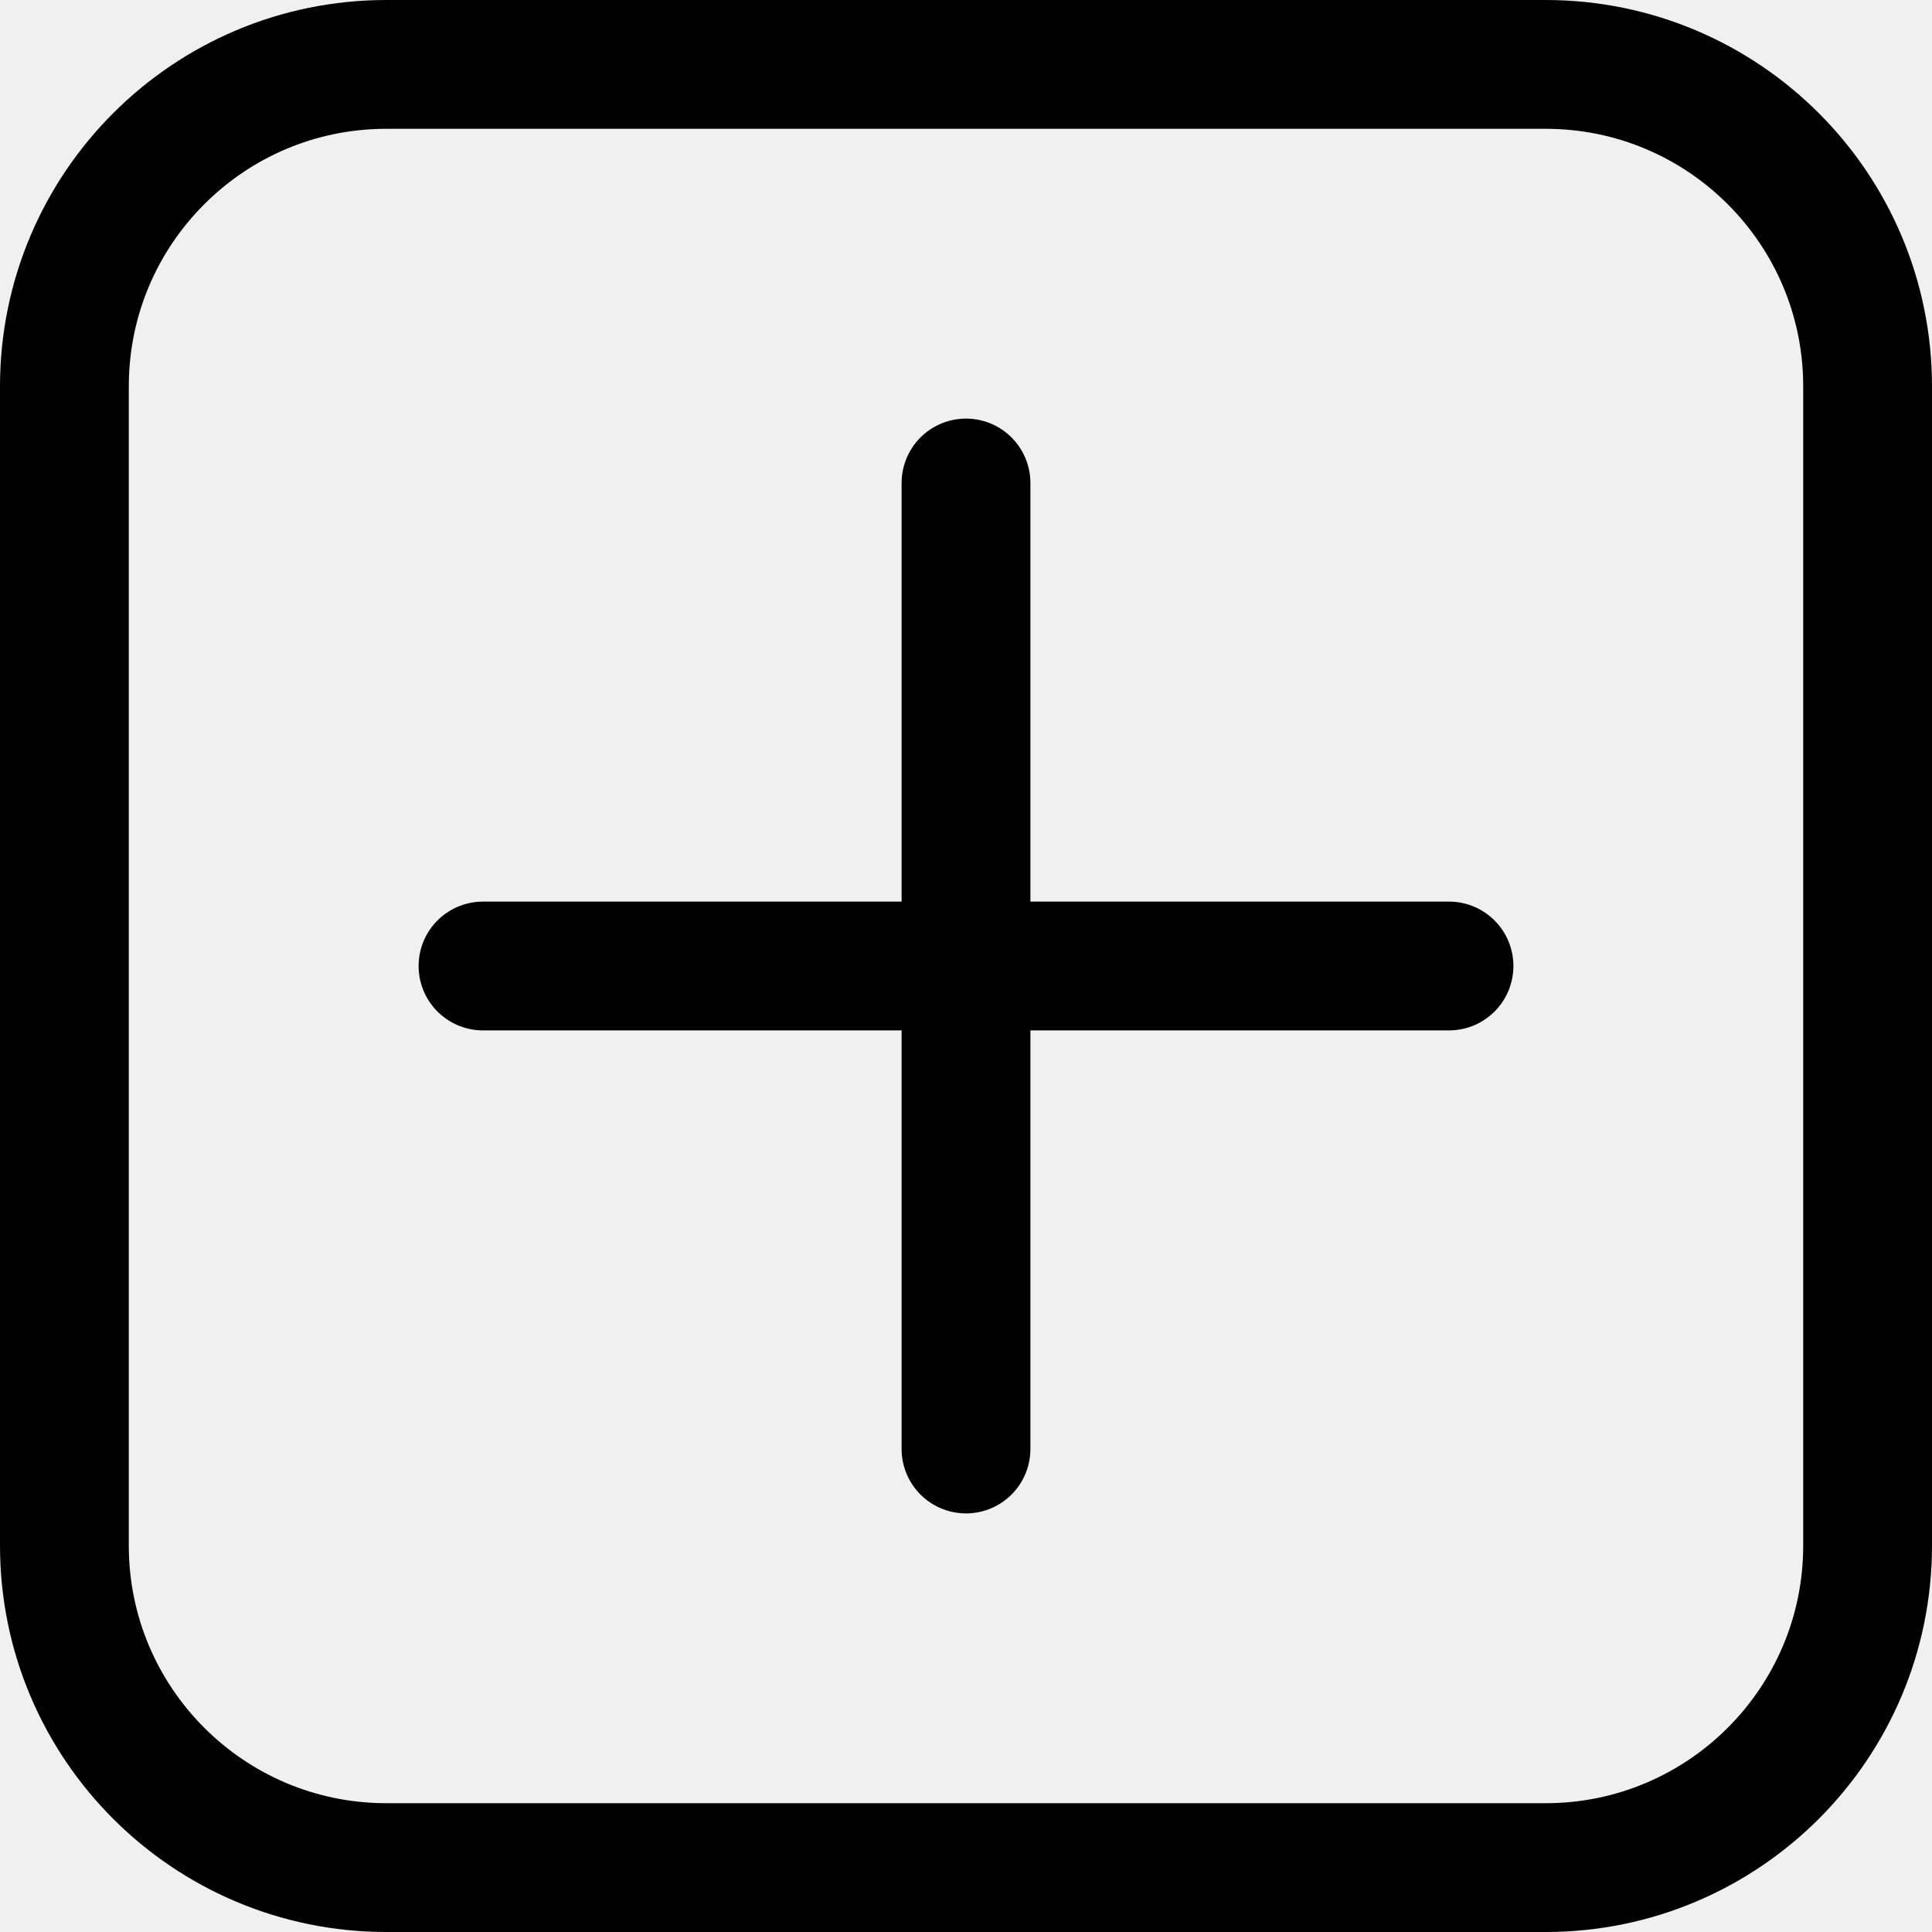
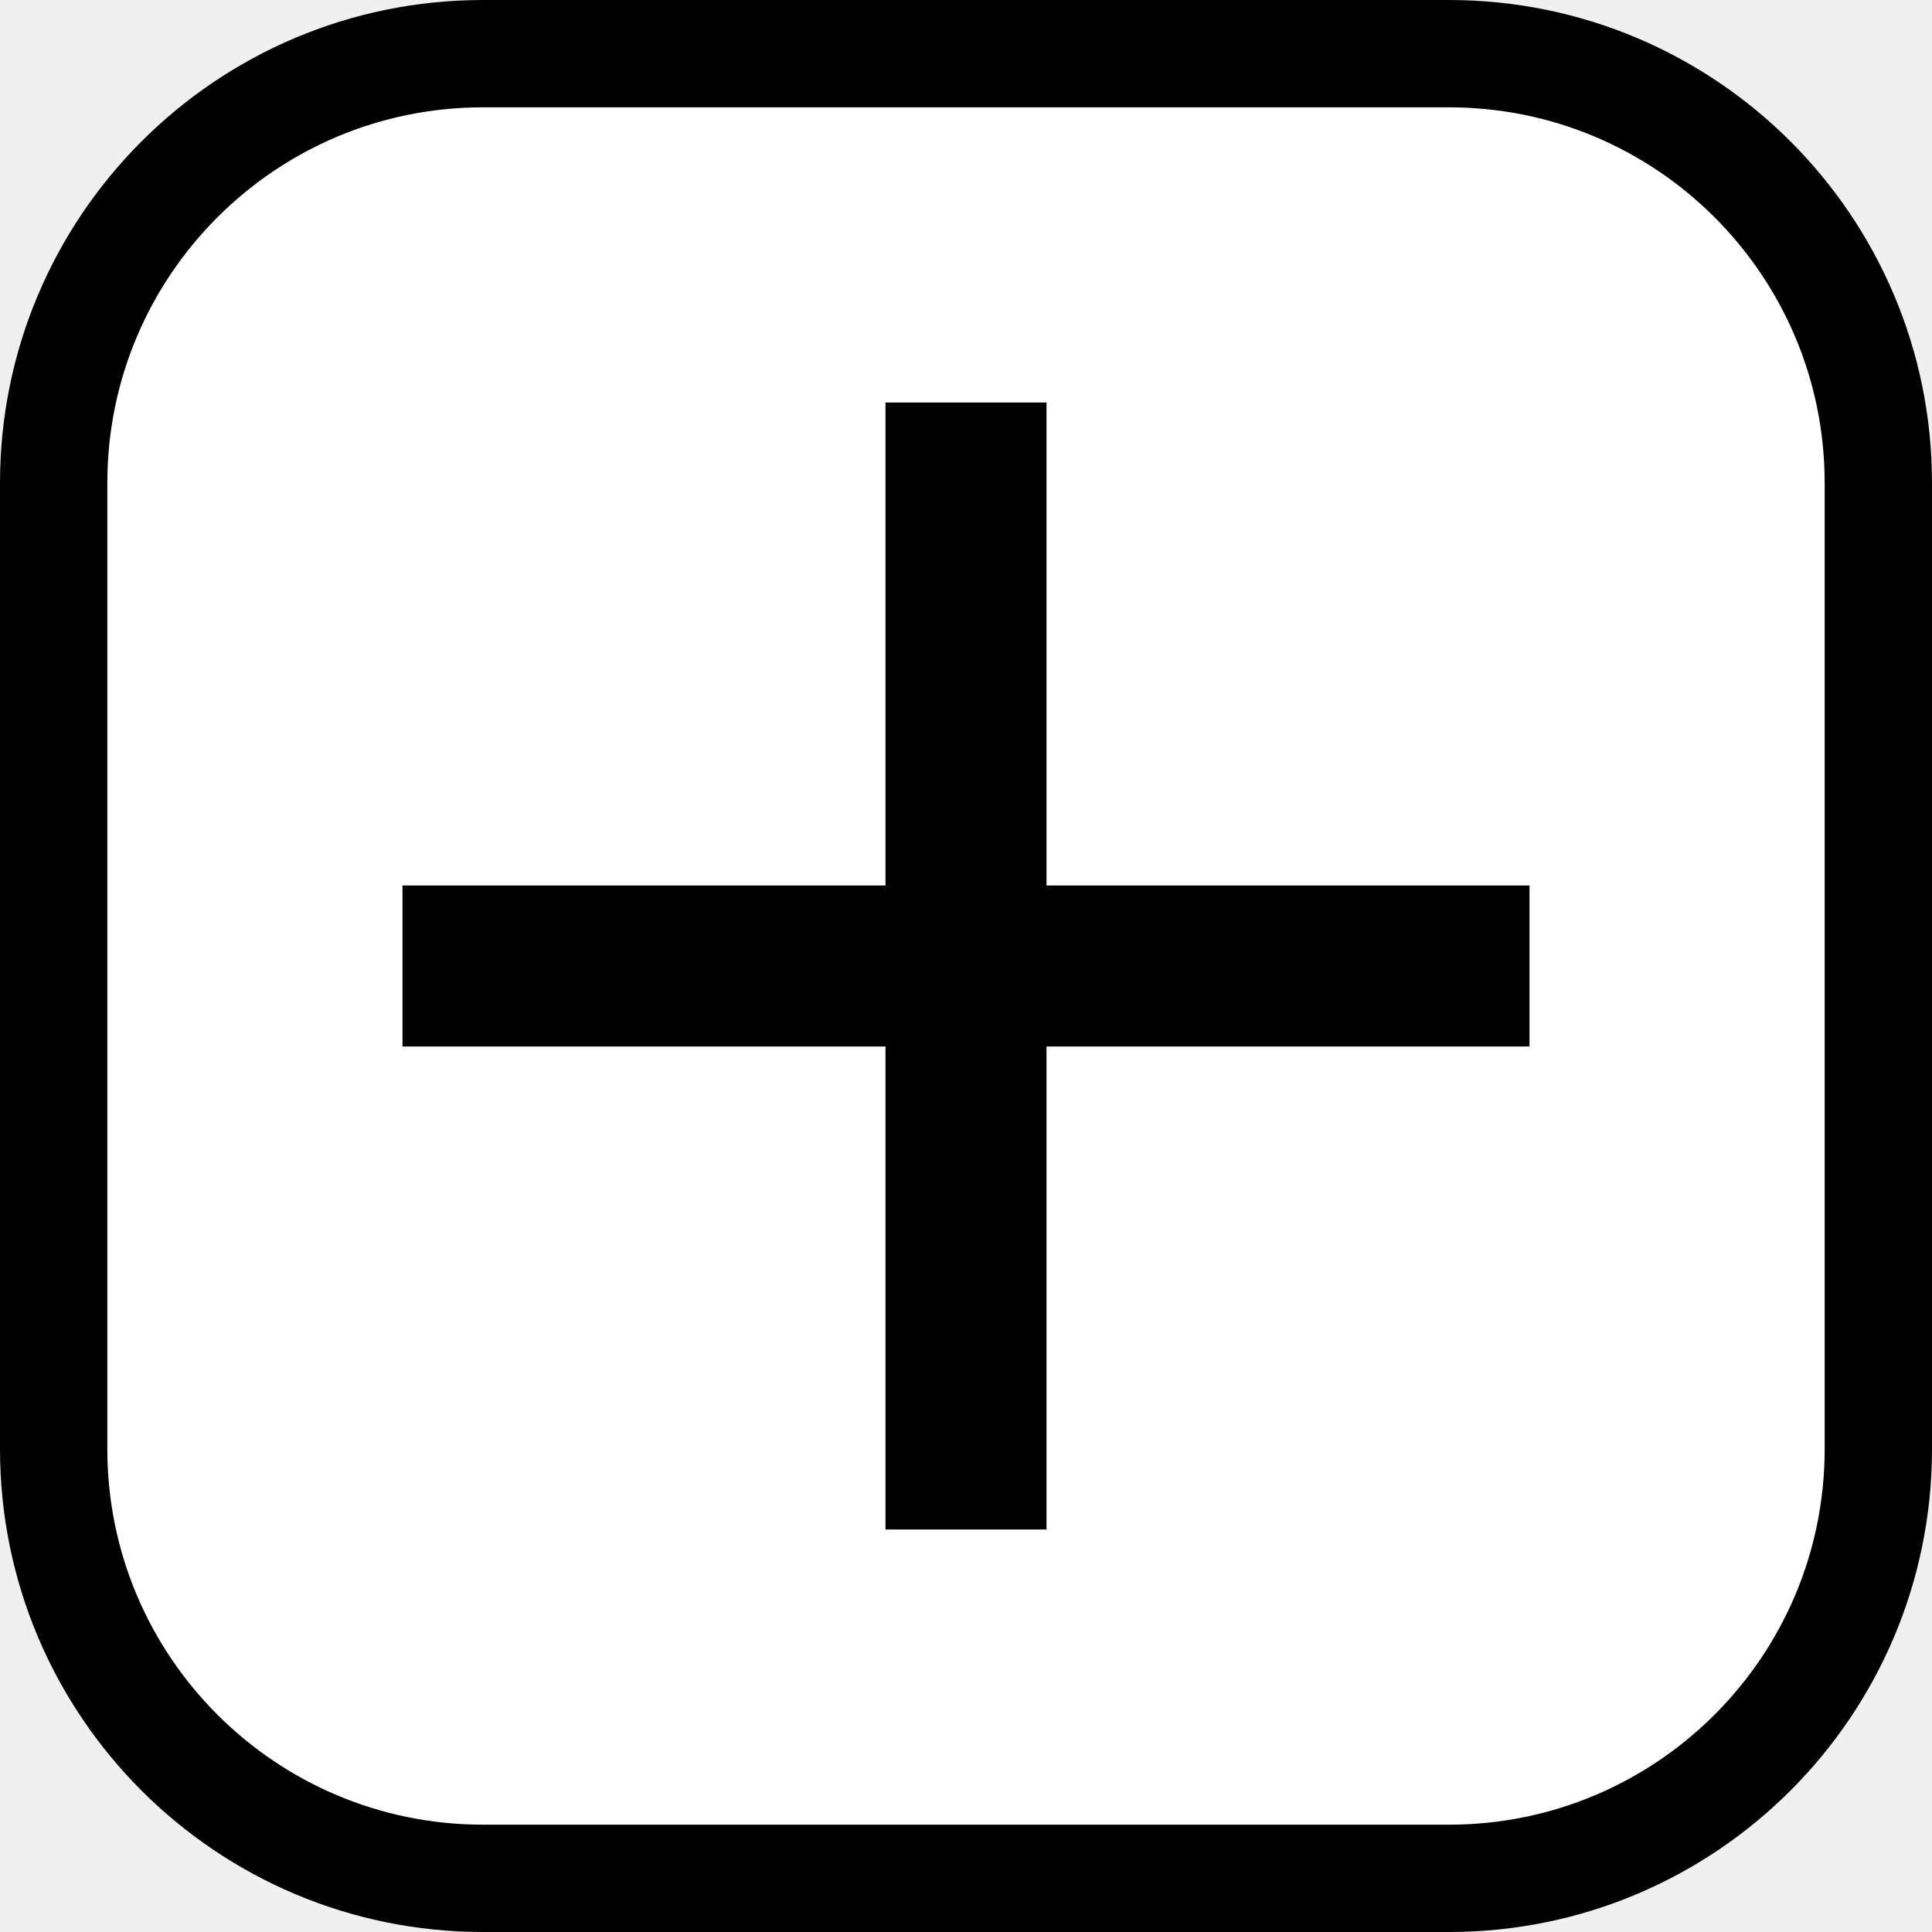
- <svg xmlns="http://www.w3.org/2000/svg" width="30" height="30" viewBox="0 0 30 30" fill="none">
-   <rect x="1" y="1" width="28" height="28" rx="5" stroke="black" stroke-width="2" />
-   <path d="M7.5 15H22.5" stroke="black" stroke-width="2" stroke-linecap="round" />
-   <path d="M15 22.5L15 7.5" stroke="black" stroke-width="2" stroke-linecap="round" />
+ <svg xmlns="http://www.w3.org/2000/svg" width="36" height="36" viewBox="0 0 36 36" fill="none">
+   <rect x="1" y="1" width="34" height="34" rx="8" fill="white" stroke="black" stroke-width="2" />
+   <path d="M9 18H27" stroke="black" stroke-width="3" stroke-linecap="square" />
+   <path d="M18 27L18 9" stroke="black" stroke-width="3" stroke-linecap="square" />
</svg>
